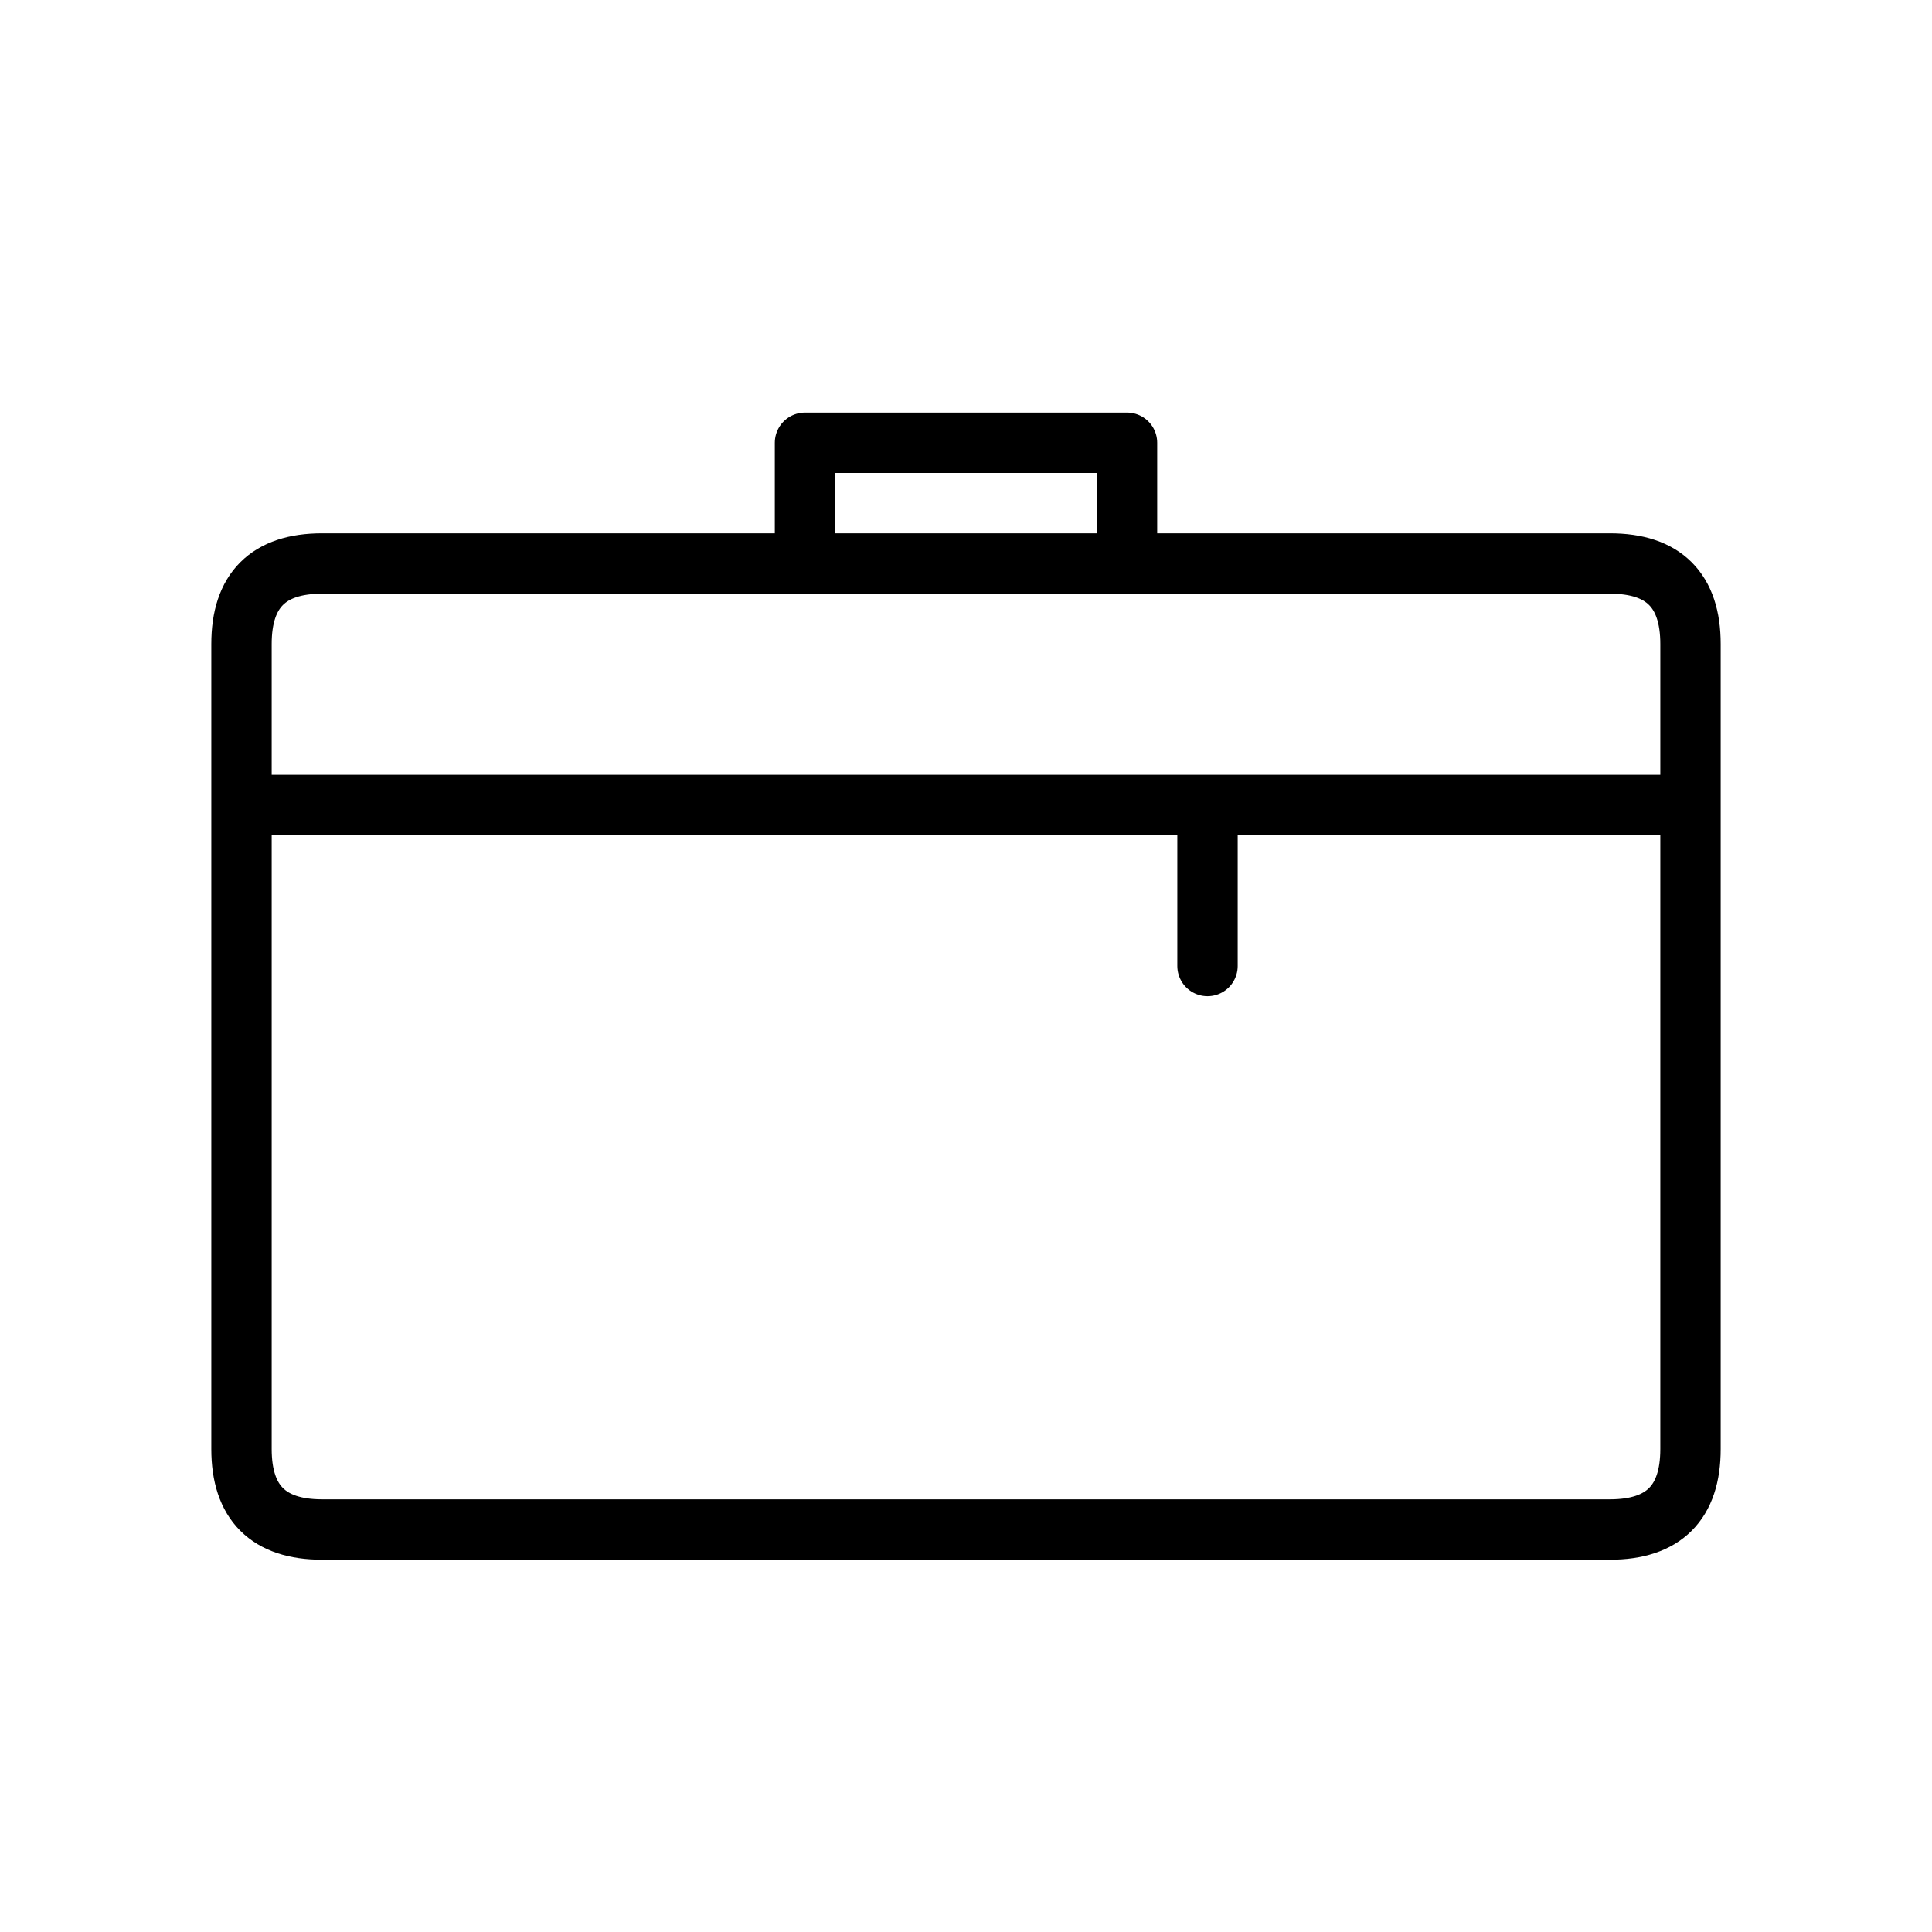
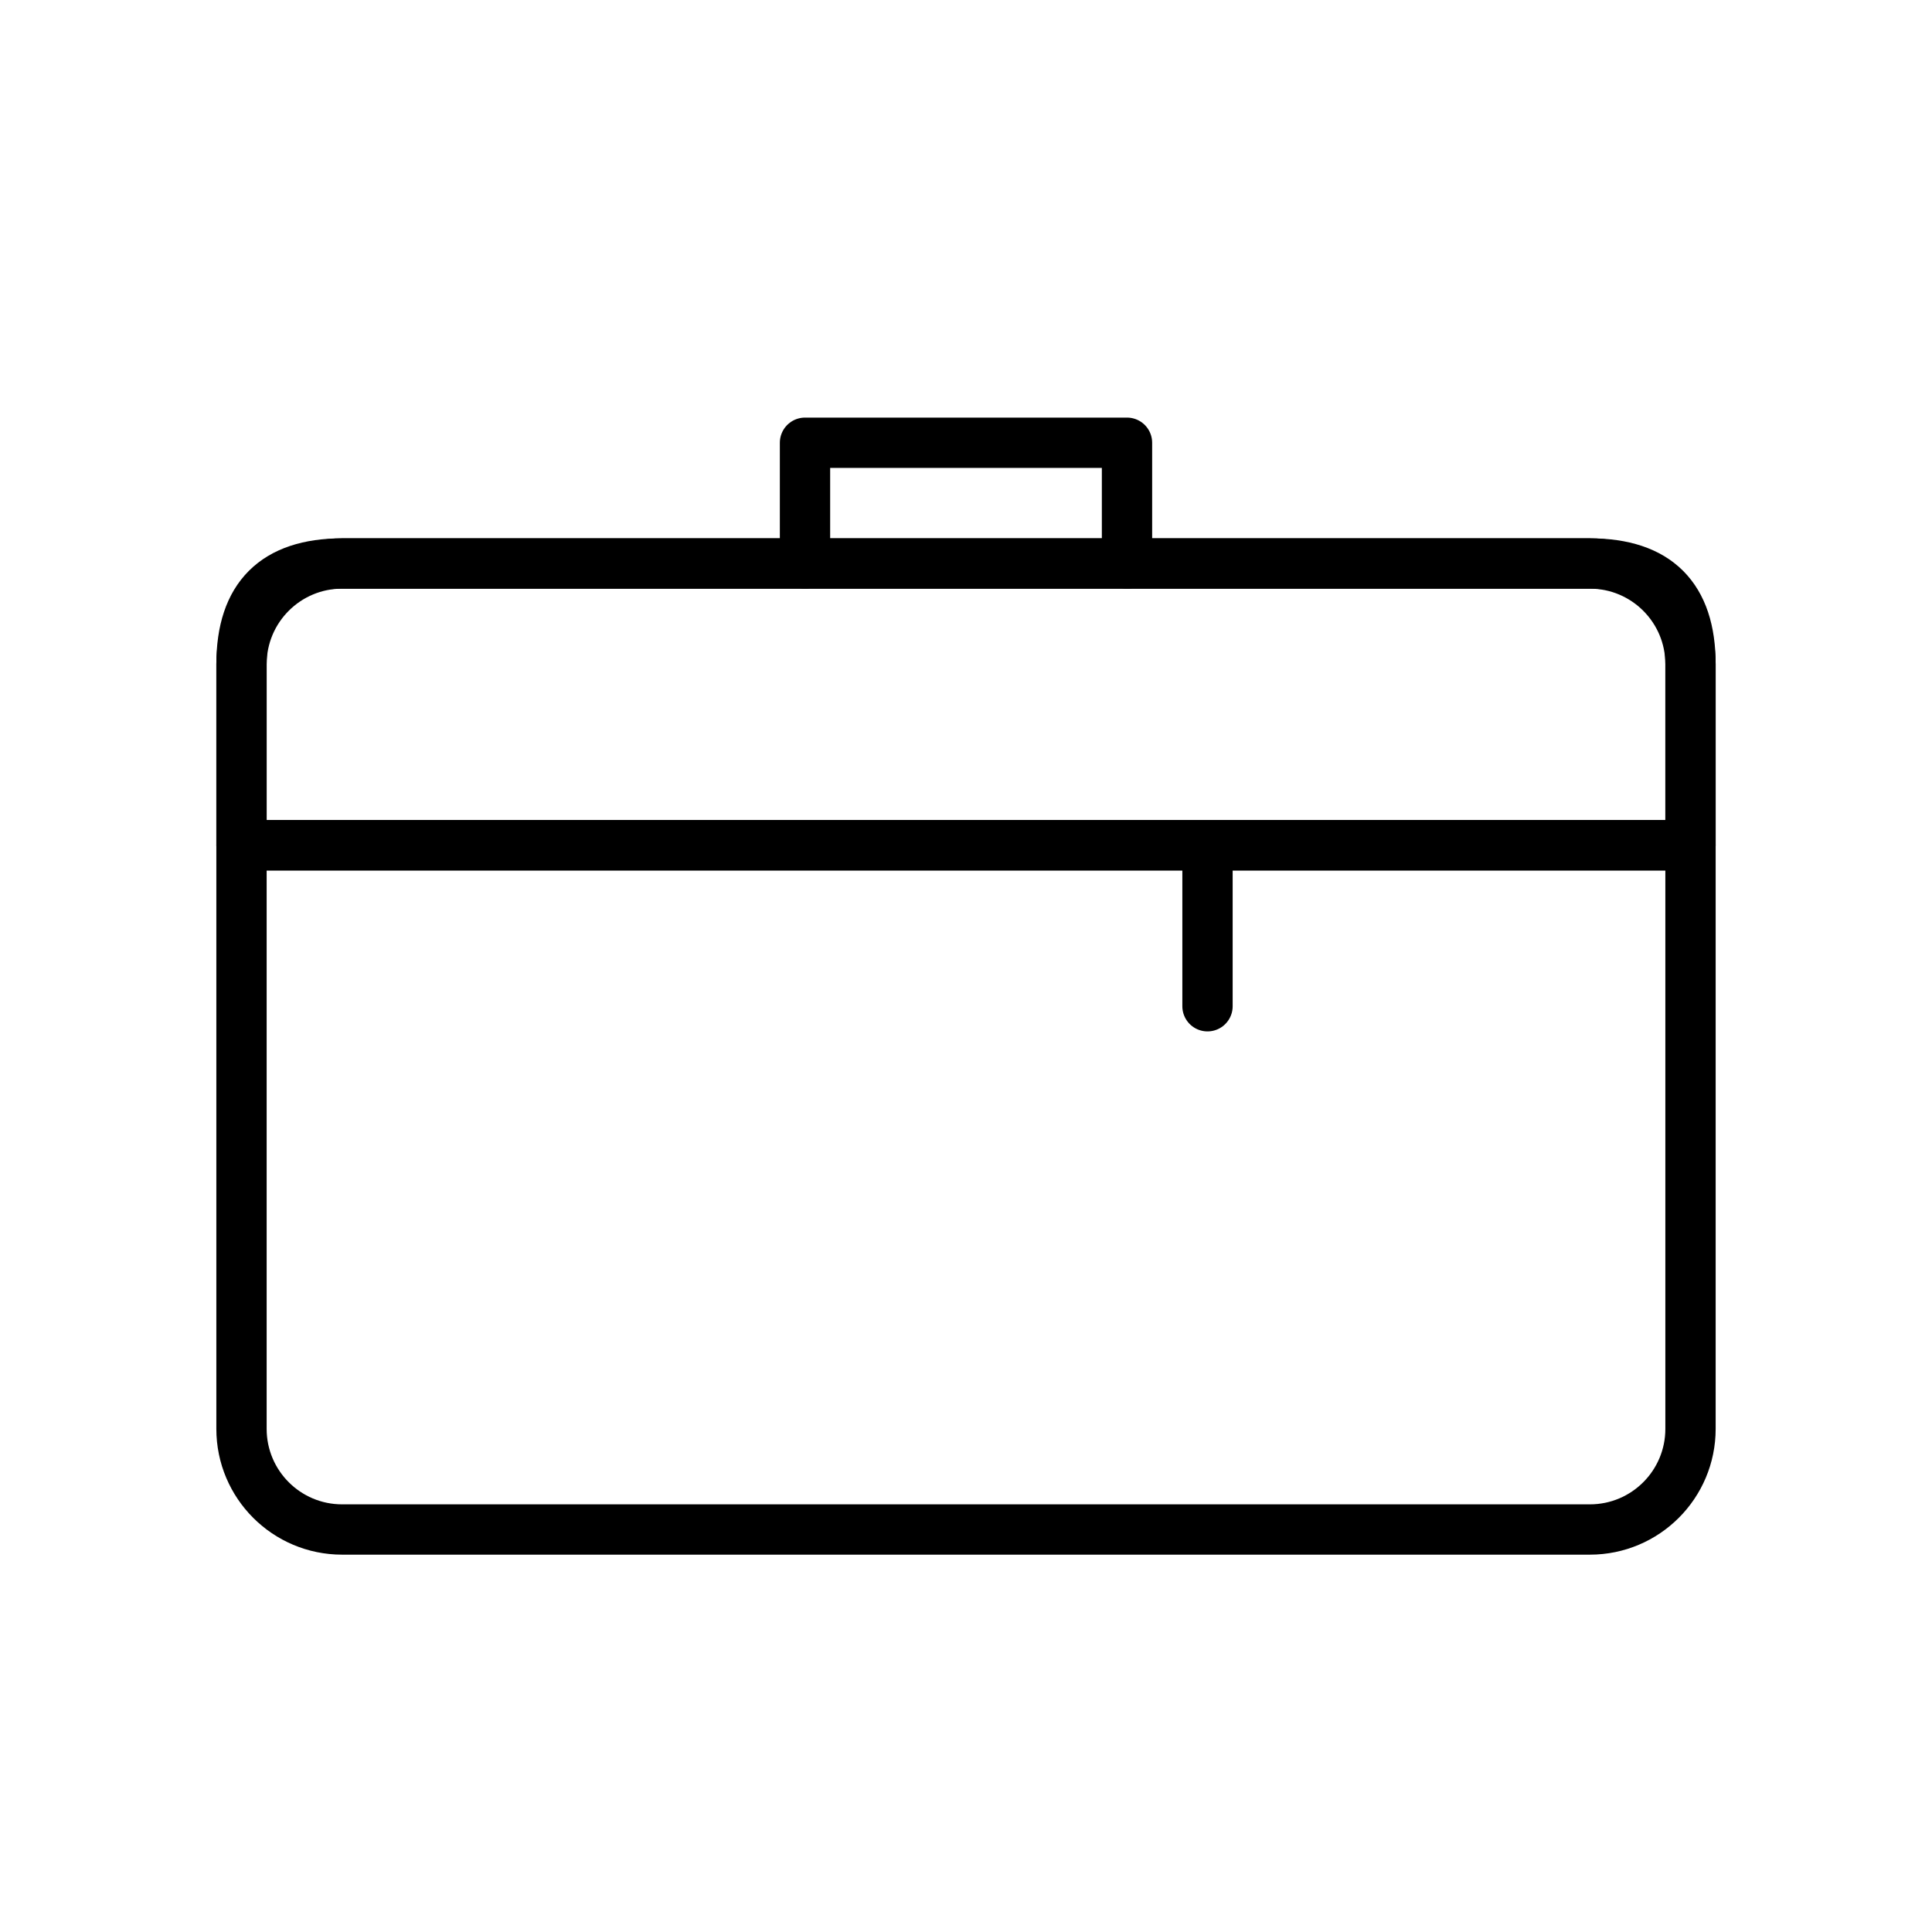
- <svg xmlns="http://www.w3.org/2000/svg" class="own__drawing" width="48" height="48" viewBox="0 0 48 48" fill="none" stroke="currentColor" stroke-width="1.5" stroke-linecap="round" stroke-linejoin="round" aria-hidden="true">
-   <path d="M8 14h32q2 0 2 2v20q0 2-2 2H8q-2 0-2-2V16q0-2 2-2zM6 20h36M30 20v4M20 14v-3h8v3" />
+ <svg xmlns="http://www.w3.org/2000/svg" class="own__drawing" width="48" height="48" viewBox="0 0 48 48" fill="none" stroke="currentColor" stroke-width="1.25" stroke-linecap="round" stroke-linejoin="round" aria-hidden="true">
+   <path d="M20 14v-3h8v3" />
+   <rect class="f" x="6" y="14" width="36" height="24" rx="2.5" />
+   <path class="s" d="M6 16.5Q6 14 8.5 14h31q2.5 0 2.5 2.5V21H6z" />
+   <path d="M6 21h36M30 21v4" />
</svg>
